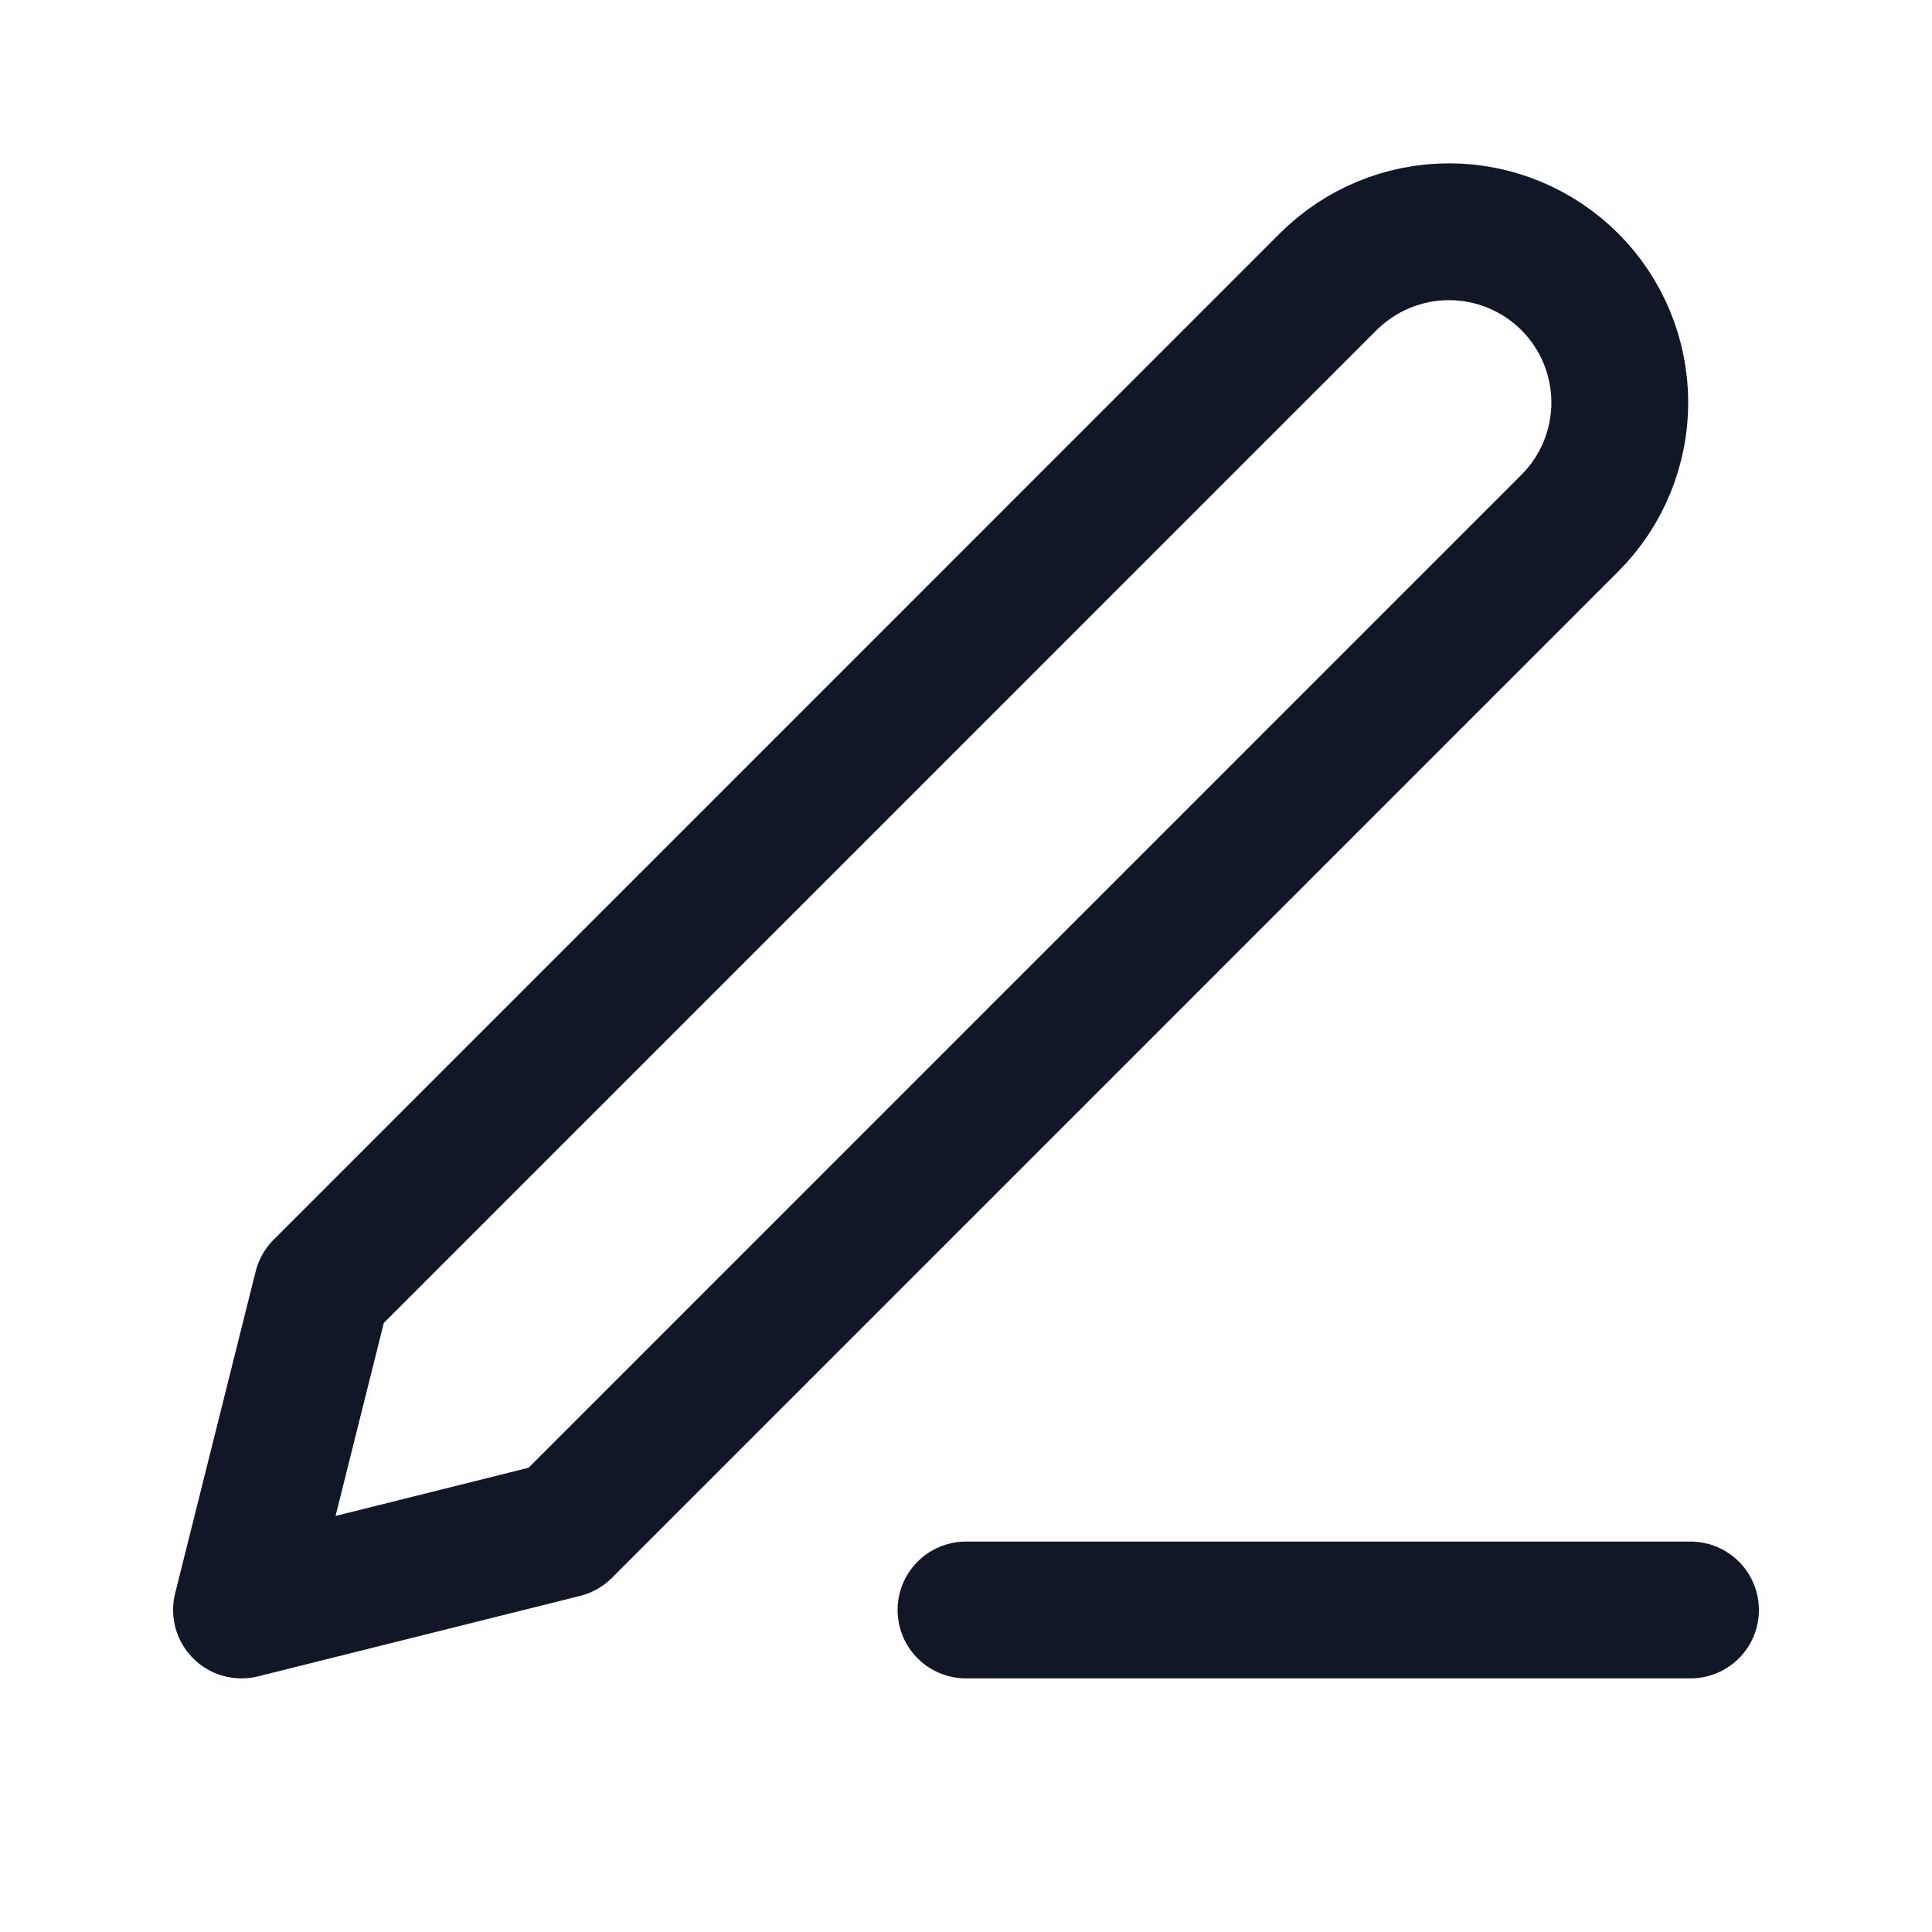
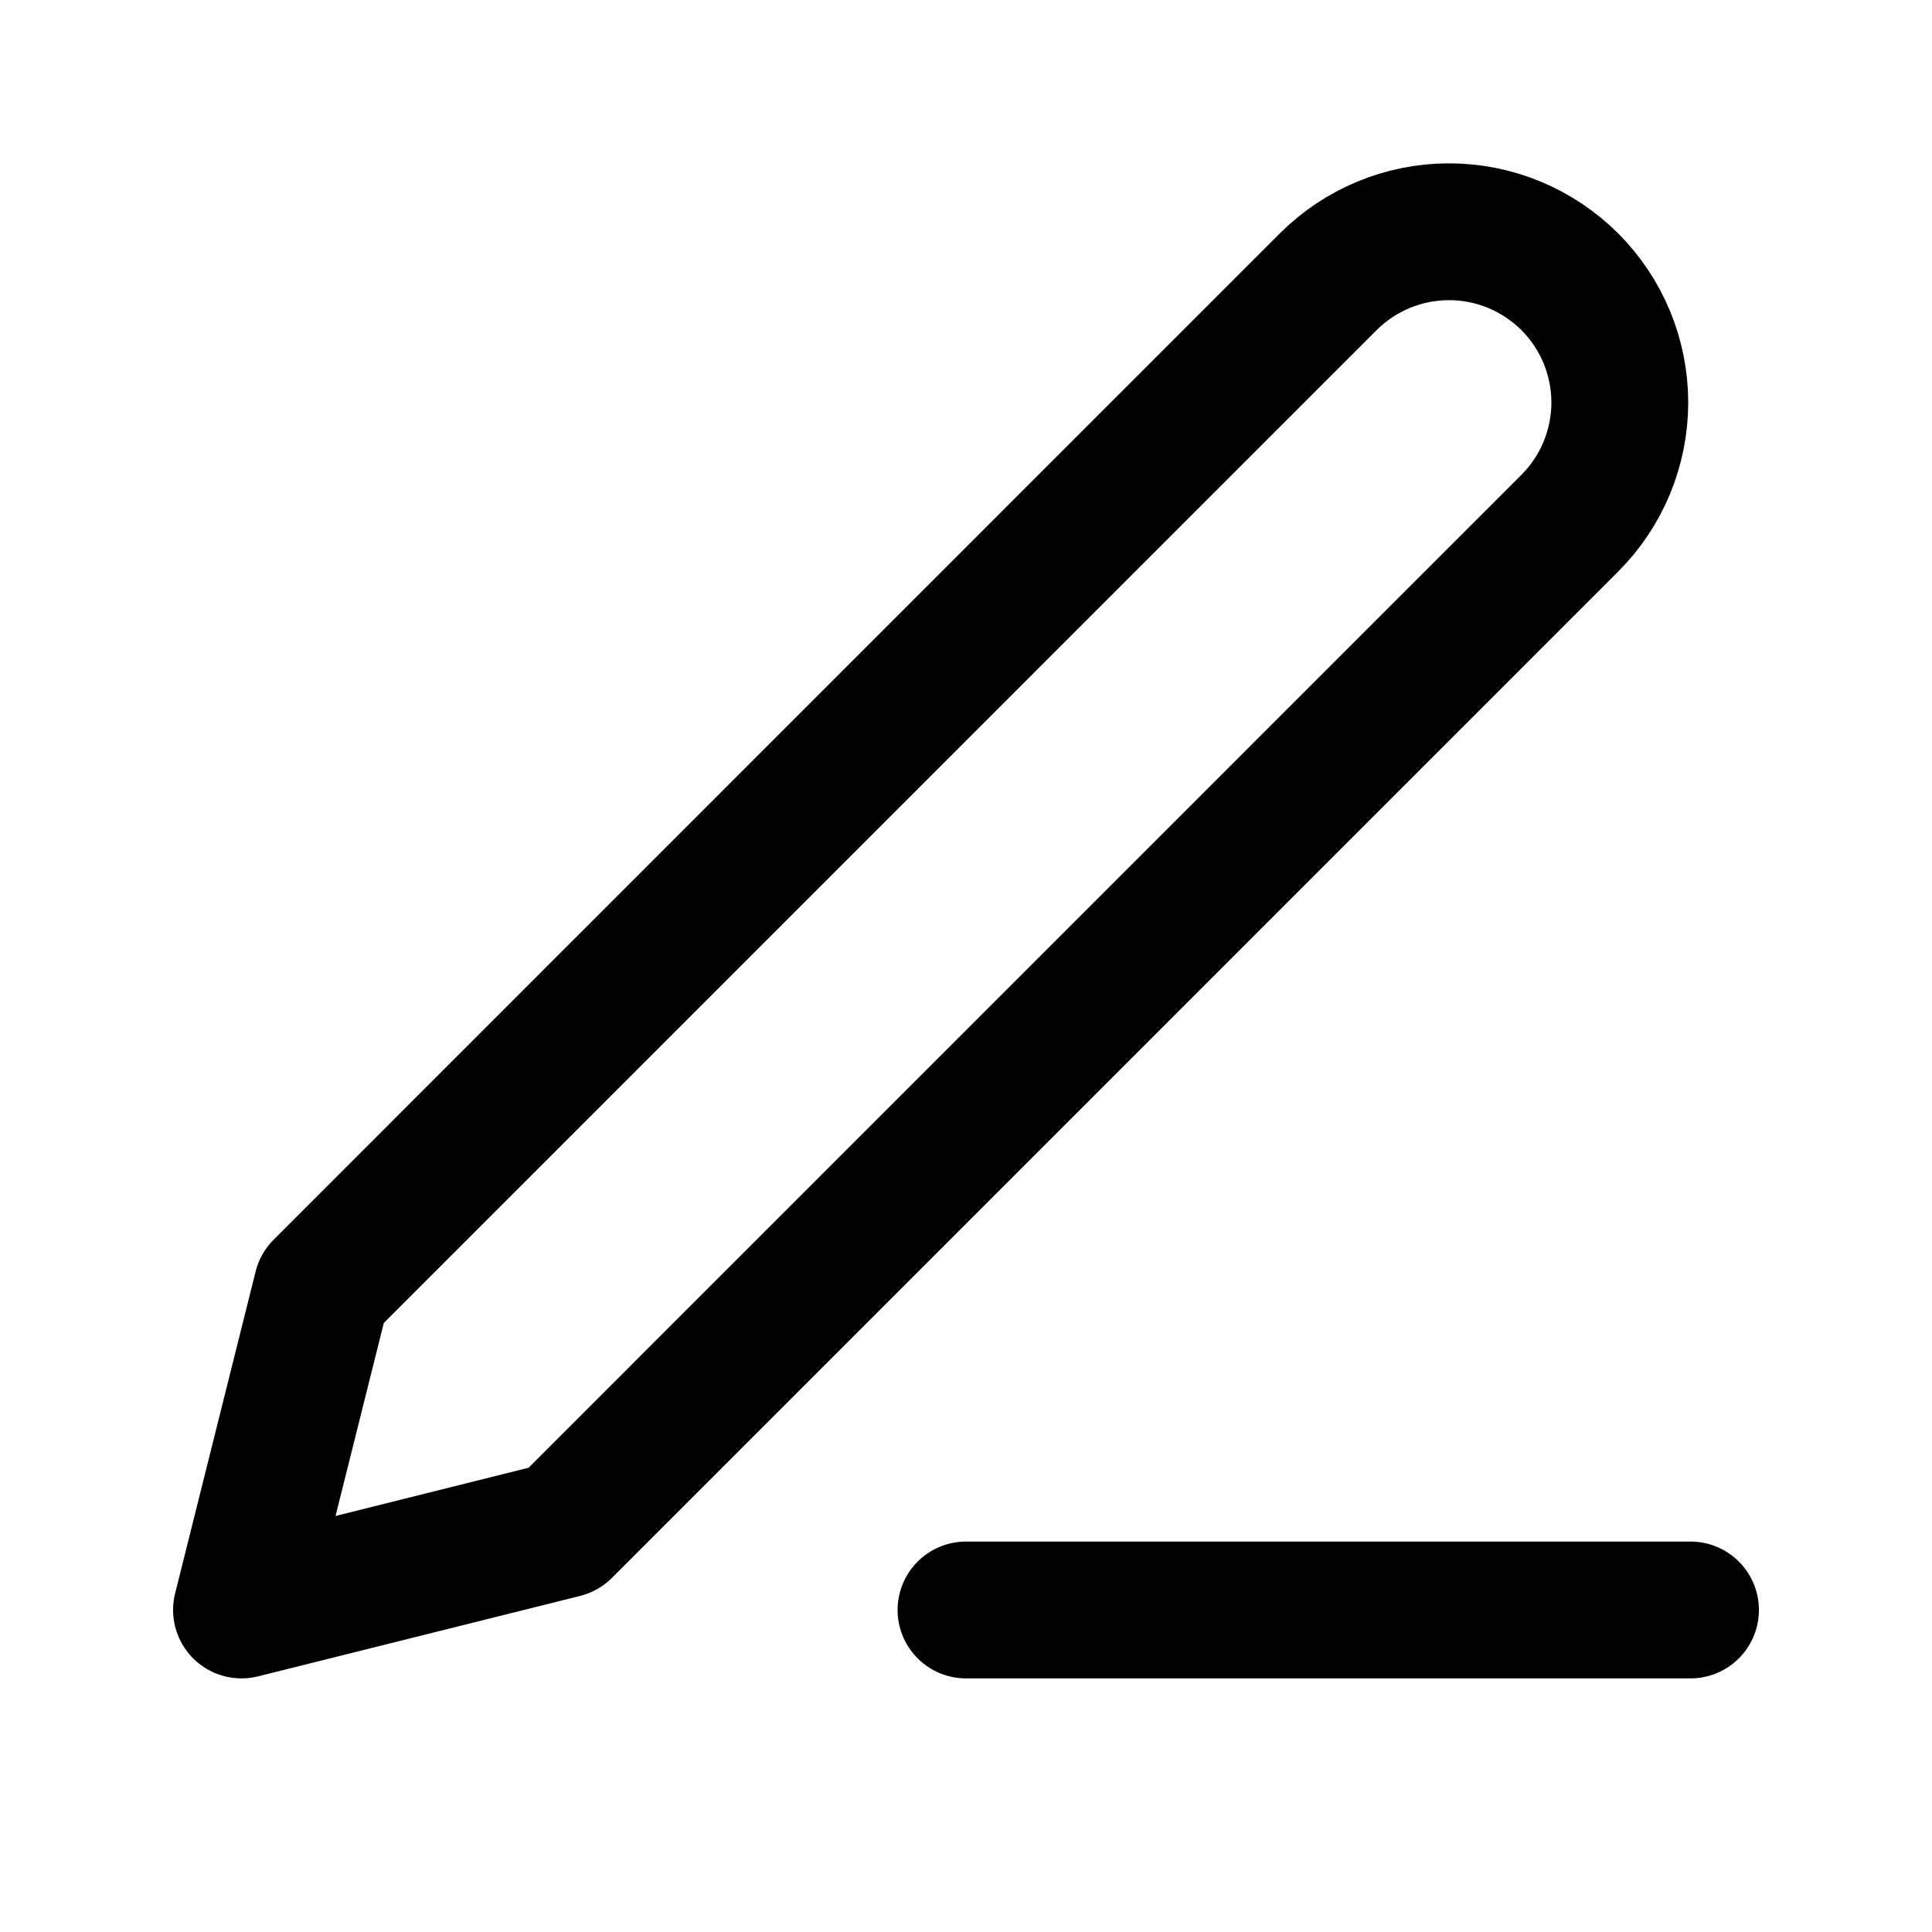
<svg xmlns="http://www.w3.org/2000/svg" width="22" height="22" viewBox="0 0 22 22" fill="none">
-   <path d="M11 18.333H19.25M15.125 3.208C15.49 2.844 15.984 2.639 16.5 2.639C16.755 2.639 17.008 2.689 17.244 2.787C17.48 2.885 17.694 3.028 17.875 3.208C18.056 3.389 18.199 3.603 18.297 3.839C18.394 4.075 18.445 4.328 18.445 4.583C18.445 4.839 18.394 5.092 18.297 5.327C18.199 5.563 18.056 5.778 17.875 5.958L6.417 17.417L2.75 18.333L3.667 14.667L15.125 3.208Z" stroke="#101828" stroke-width="1.558" stroke-linecap="round" stroke-linejoin="round" />
+   <path d="M11 18.333H19.25M15.125 3.208C15.49 2.844 15.984 2.639 16.5 2.639C16.755 2.639 17.008 2.689 17.244 2.787C17.48 2.885 17.694 3.028 17.875 3.208C18.056 3.389 18.199 3.603 18.297 3.839C18.394 4.075 18.445 4.328 18.445 4.583C18.445 4.839 18.394 5.092 18.297 5.327C18.199 5.563 18.056 5.778 17.875 5.958L6.417 17.417L2.75 18.333L3.667 14.667L15.125 3.208Z" stroke="currentColor" stroke-width="1.558" stroke-linecap="round" stroke-linejoin="round" />
</svg>
